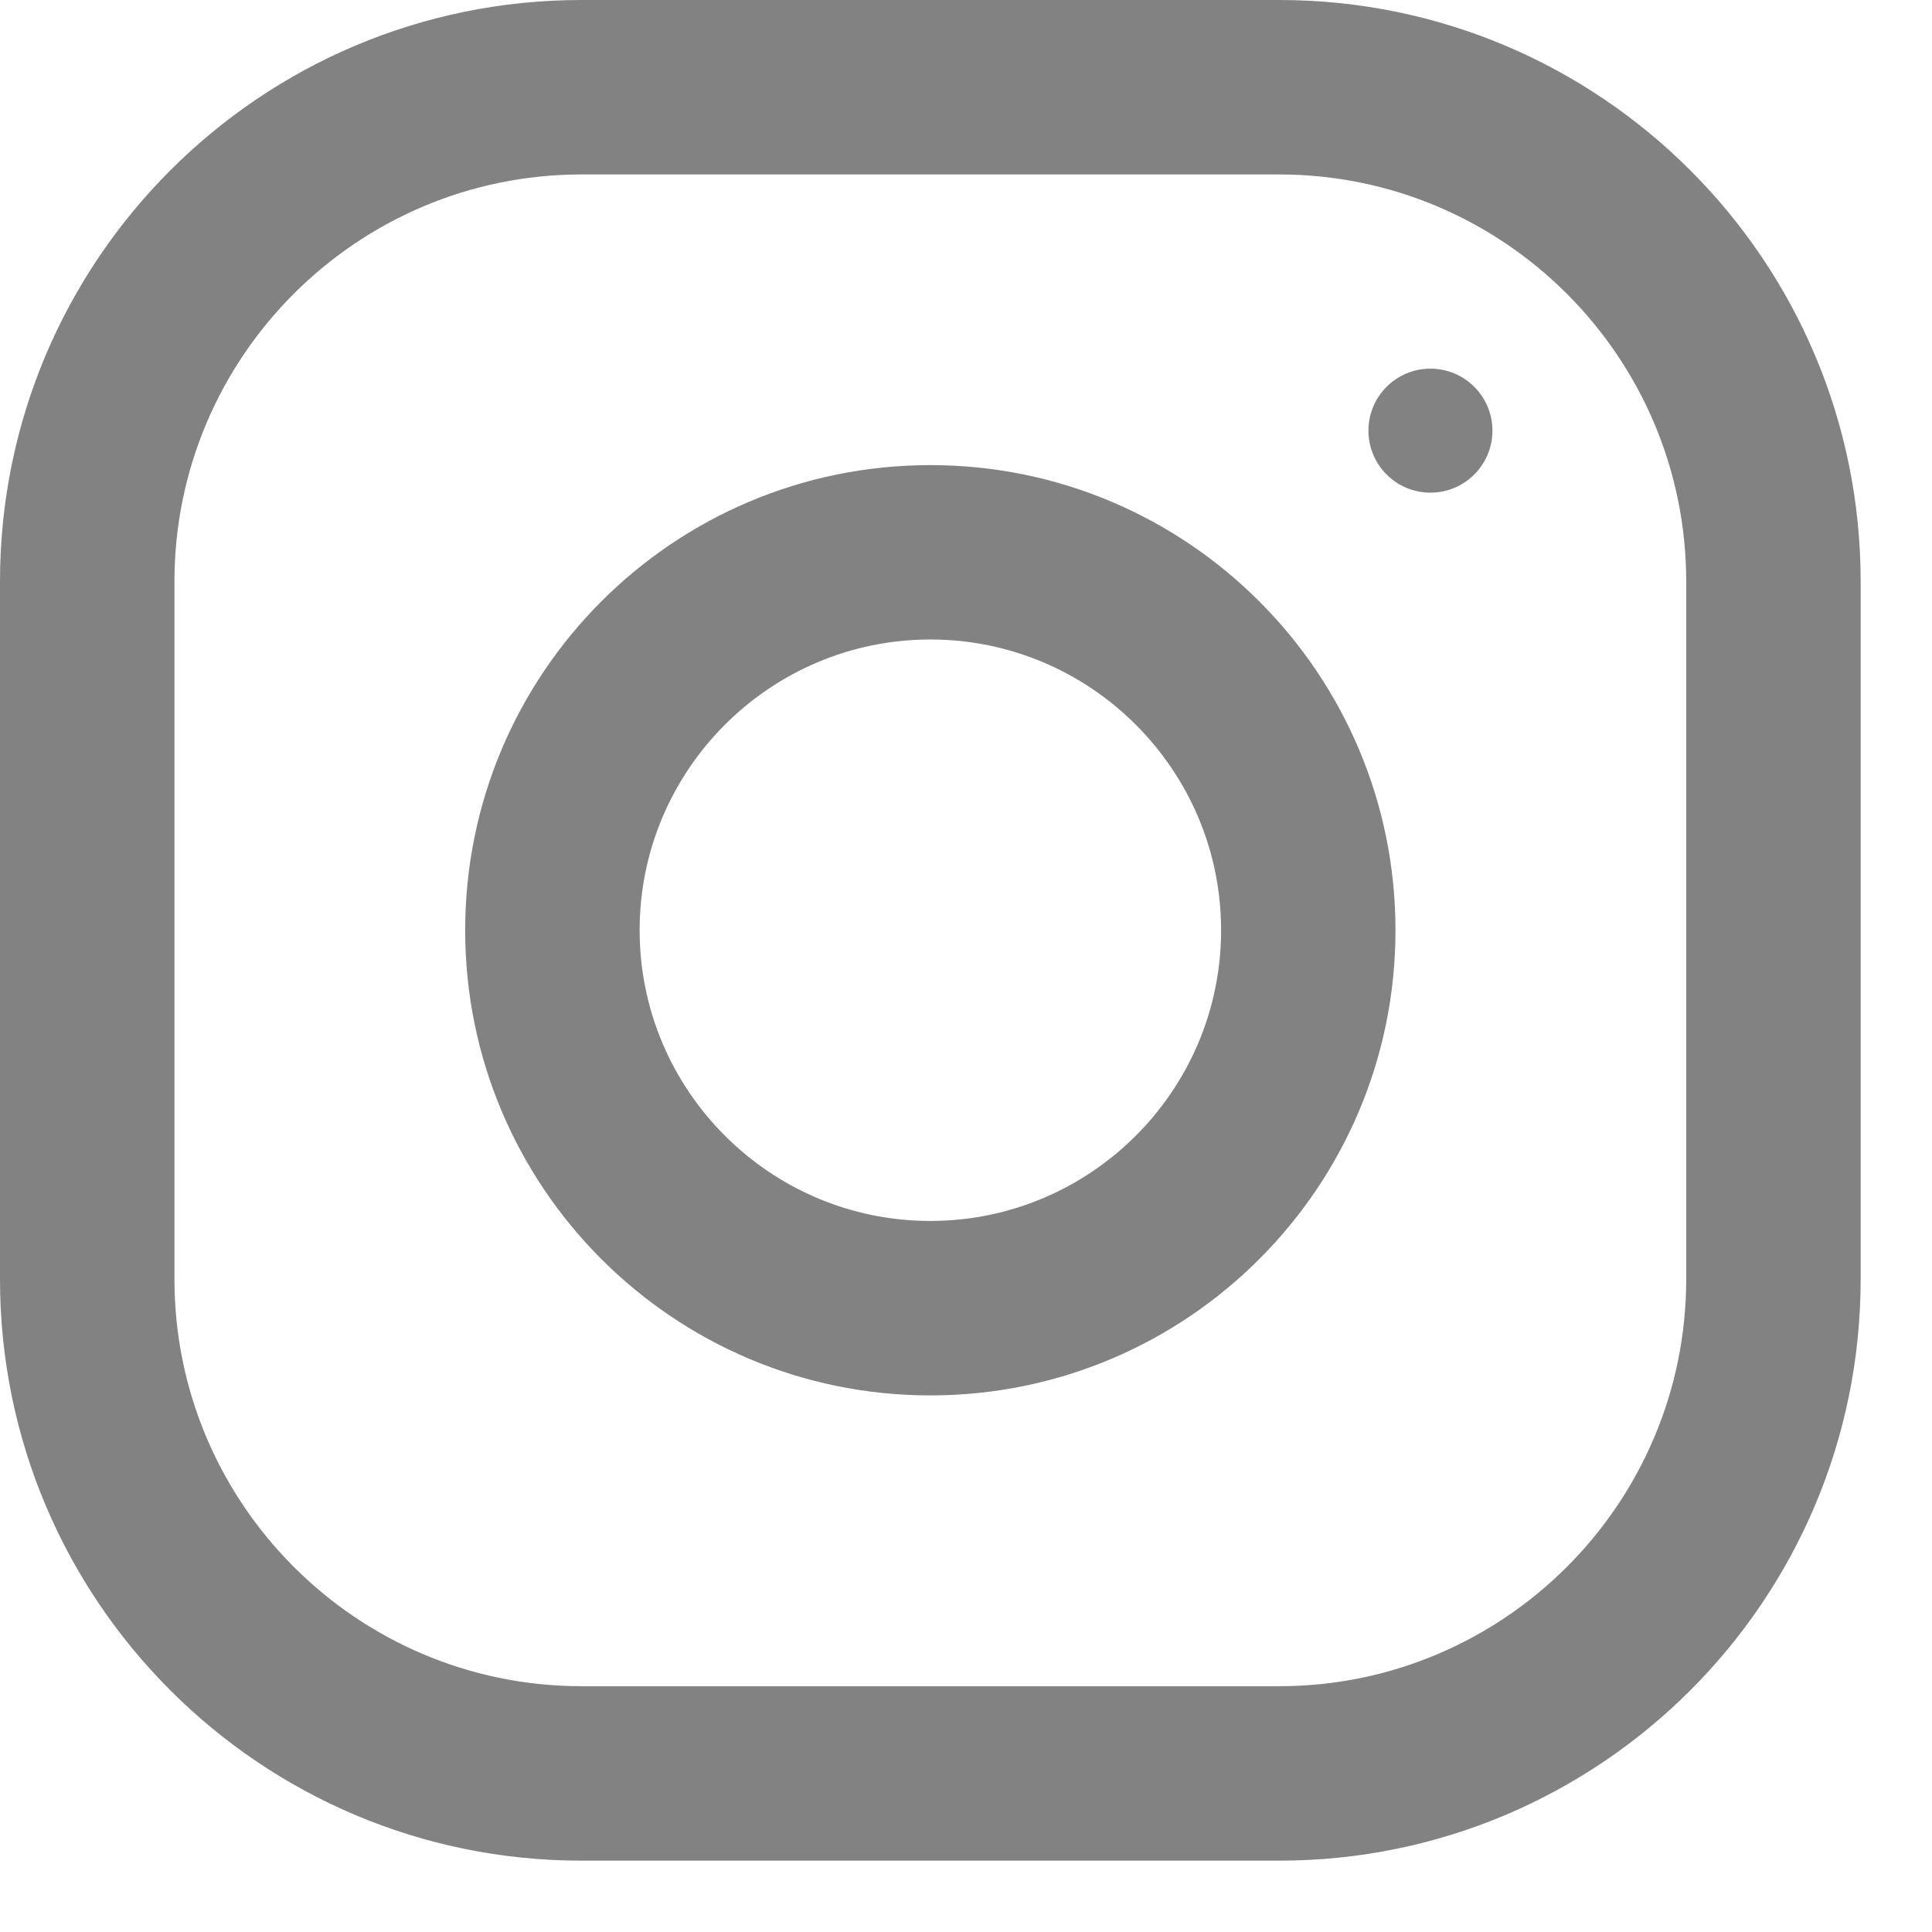
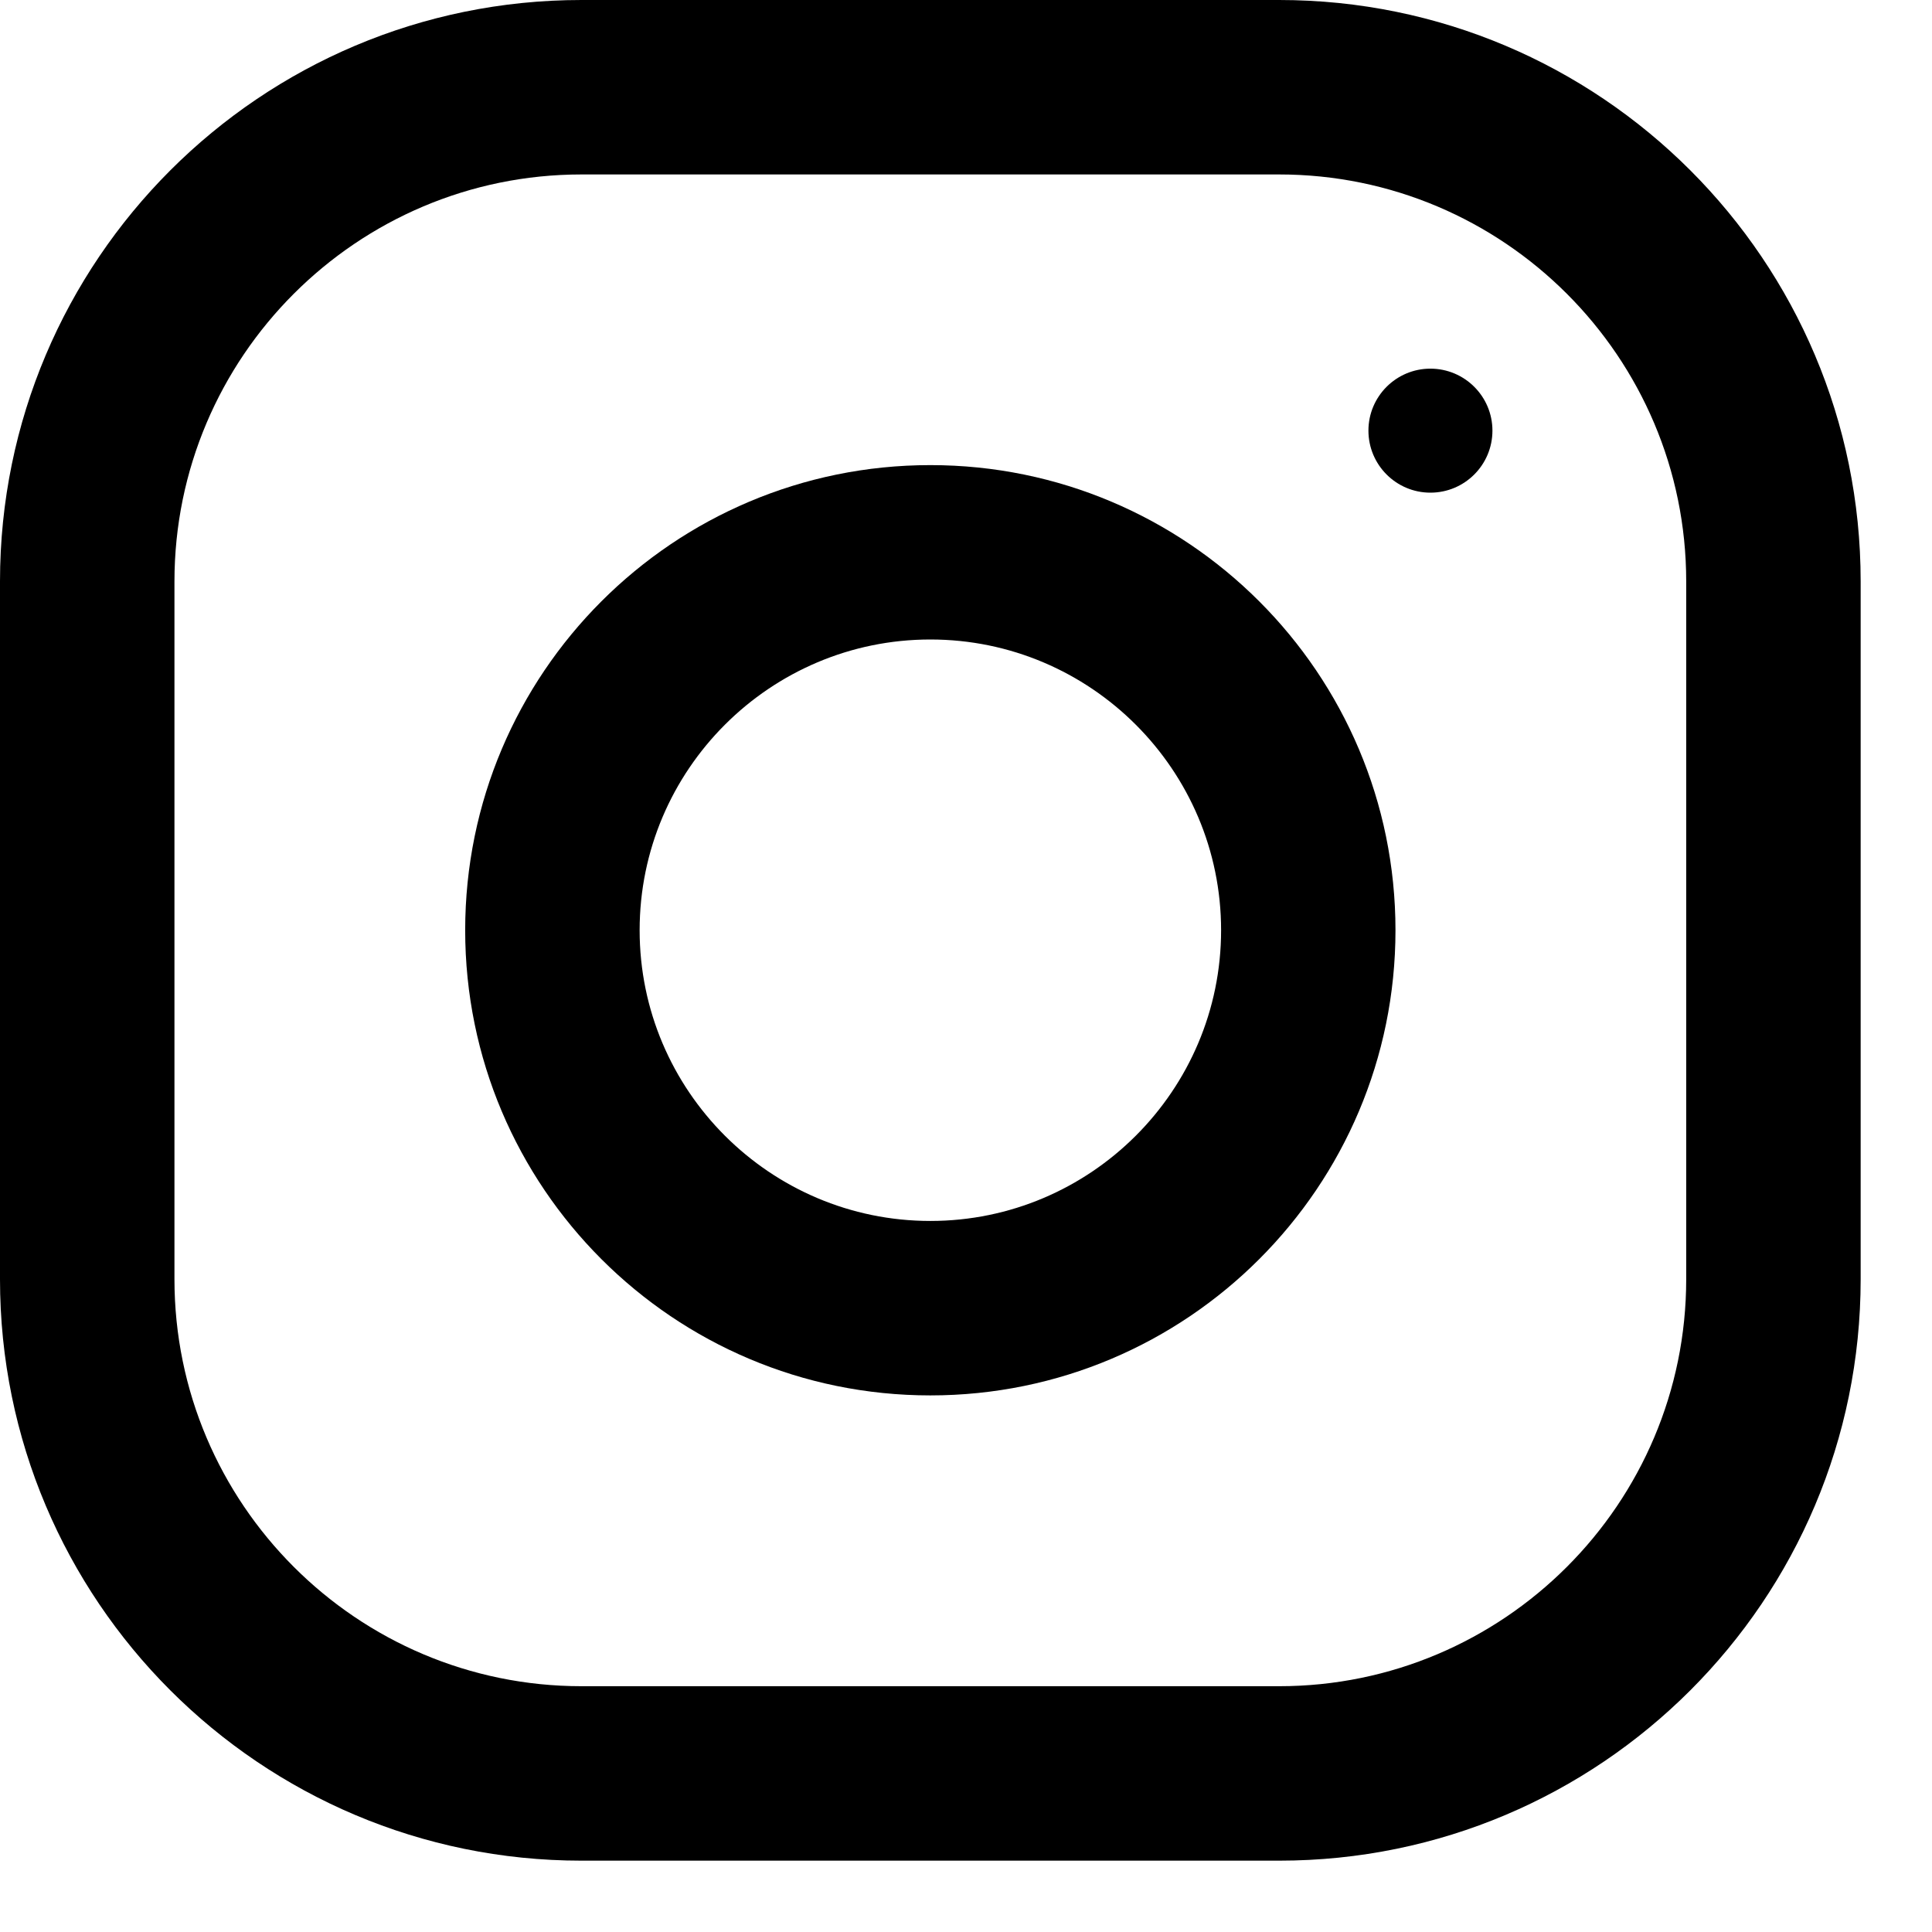
- <svg xmlns="http://www.w3.org/2000/svg" width="27" height="27" viewBox="0 0 27 27" fill="none">
-   <path d="M17.877 0H8.126C3.639 0 0 3.639 0 8.126V17.877C0 22.364 3.639 26.003 8.126 26.003H17.877C22.364 26.003 26.003 22.364 26.003 17.877V8.126C26.003 3.639 22.364 0 17.877 0V0ZM23.565 17.877C23.565 21.014 21.014 23.565 17.877 23.565H8.126C4.989 23.565 2.438 21.014 2.438 17.877V8.126C2.438 4.989 4.989 2.438 8.126 2.438H17.877C21.014 2.438 23.565 4.989 23.565 8.126V17.877Z" fill="#828282" />
-   <path d="M13.002 6.5C9.411 6.5 6.501 9.41 6.501 13C6.501 16.59 9.411 19.501 13.002 19.501C16.591 19.501 19.502 16.59 19.502 13C19.502 9.41 16.591 6.5 13.002 6.5V6.5ZM13.002 17.063C10.762 17.063 8.939 15.24 8.939 13C8.939 10.759 10.762 8.937 13.002 8.937C15.241 8.937 17.065 10.759 17.065 13C17.065 15.24 15.241 17.063 13.002 17.063V17.063Z" fill="#828282" />
-   <path d="M19.99 6.885C20.469 6.885 20.857 6.497 20.857 6.018C20.857 5.54 20.469 5.152 19.99 5.152C19.512 5.152 19.124 5.54 19.124 6.018C19.124 6.497 19.512 6.885 19.99 6.885Z" fill="#828282" />
+ <svg xmlns="http://www.w3.org/2000/svg" width="27" height="27" viewBox="0 0 27 27" fill="auto">
+   <path d="M17.877 0H8.126C3.639 0 0 3.639 0 8.126V17.877C0 22.364 3.639 26.003 8.126 26.003H17.877C22.364 26.003 26.003 22.364 26.003 17.877V8.126C26.003 3.639 22.364 0 17.877 0V0ZM23.565 17.877C23.565 21.014 21.014 23.565 17.877 23.565H8.126C4.989 23.565 2.438 21.014 2.438 17.877V8.126C2.438 4.989 4.989 2.438 8.126 2.438H17.877C21.014 2.438 23.565 4.989 23.565 8.126V17.877Z" />
+   <path d="M13.002 6.5C9.411 6.5 6.501 9.41 6.501 13C6.501 16.59 9.411 19.501 13.002 19.501C16.591 19.501 19.502 16.59 19.502 13C19.502 9.41 16.591 6.5 13.002 6.5V6.5ZM13.002 17.063C10.762 17.063 8.939 15.24 8.939 13C8.939 10.759 10.762 8.937 13.002 8.937C15.241 8.937 17.065 10.759 17.065 13C17.065 15.24 15.241 17.063 13.002 17.063V17.063Z" />
+   <path d="M19.99 6.885C20.469 6.885 20.857 6.497 20.857 6.018C20.857 5.54 20.469 5.152 19.99 5.152C19.512 5.152 19.124 5.54 19.124 6.018C19.124 6.497 19.512 6.885 19.99 6.885Z" />
</svg>
